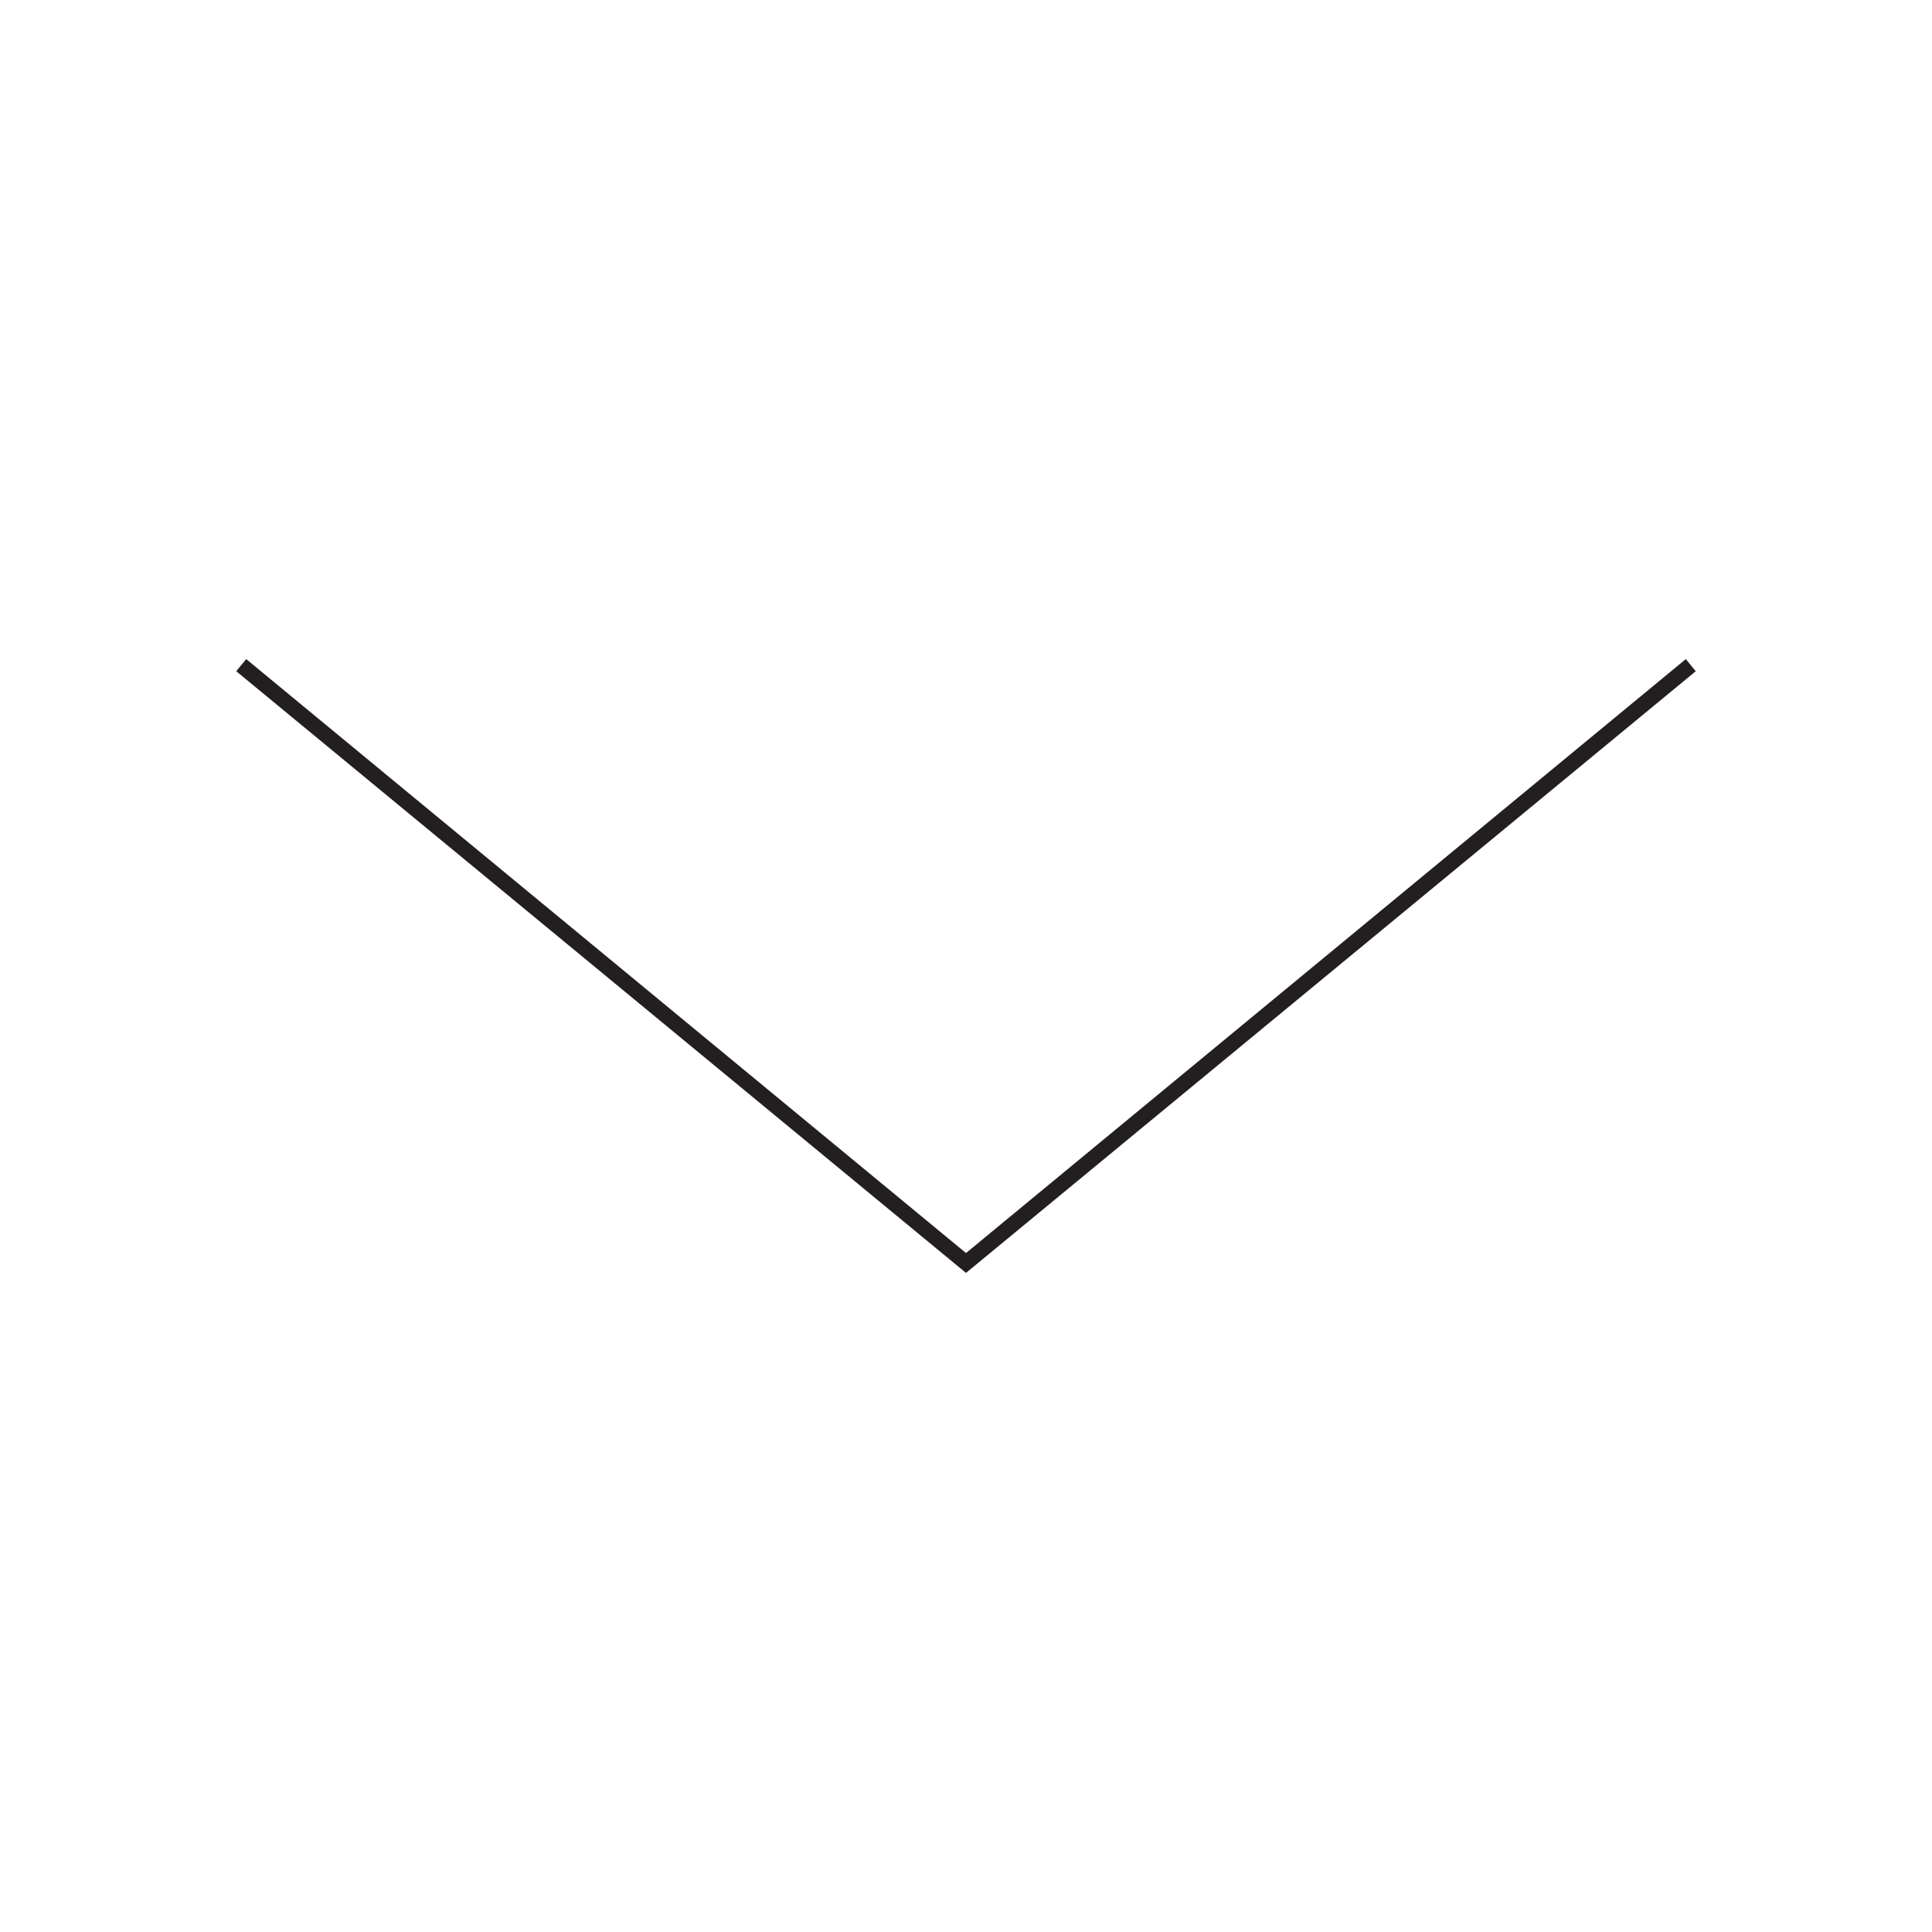
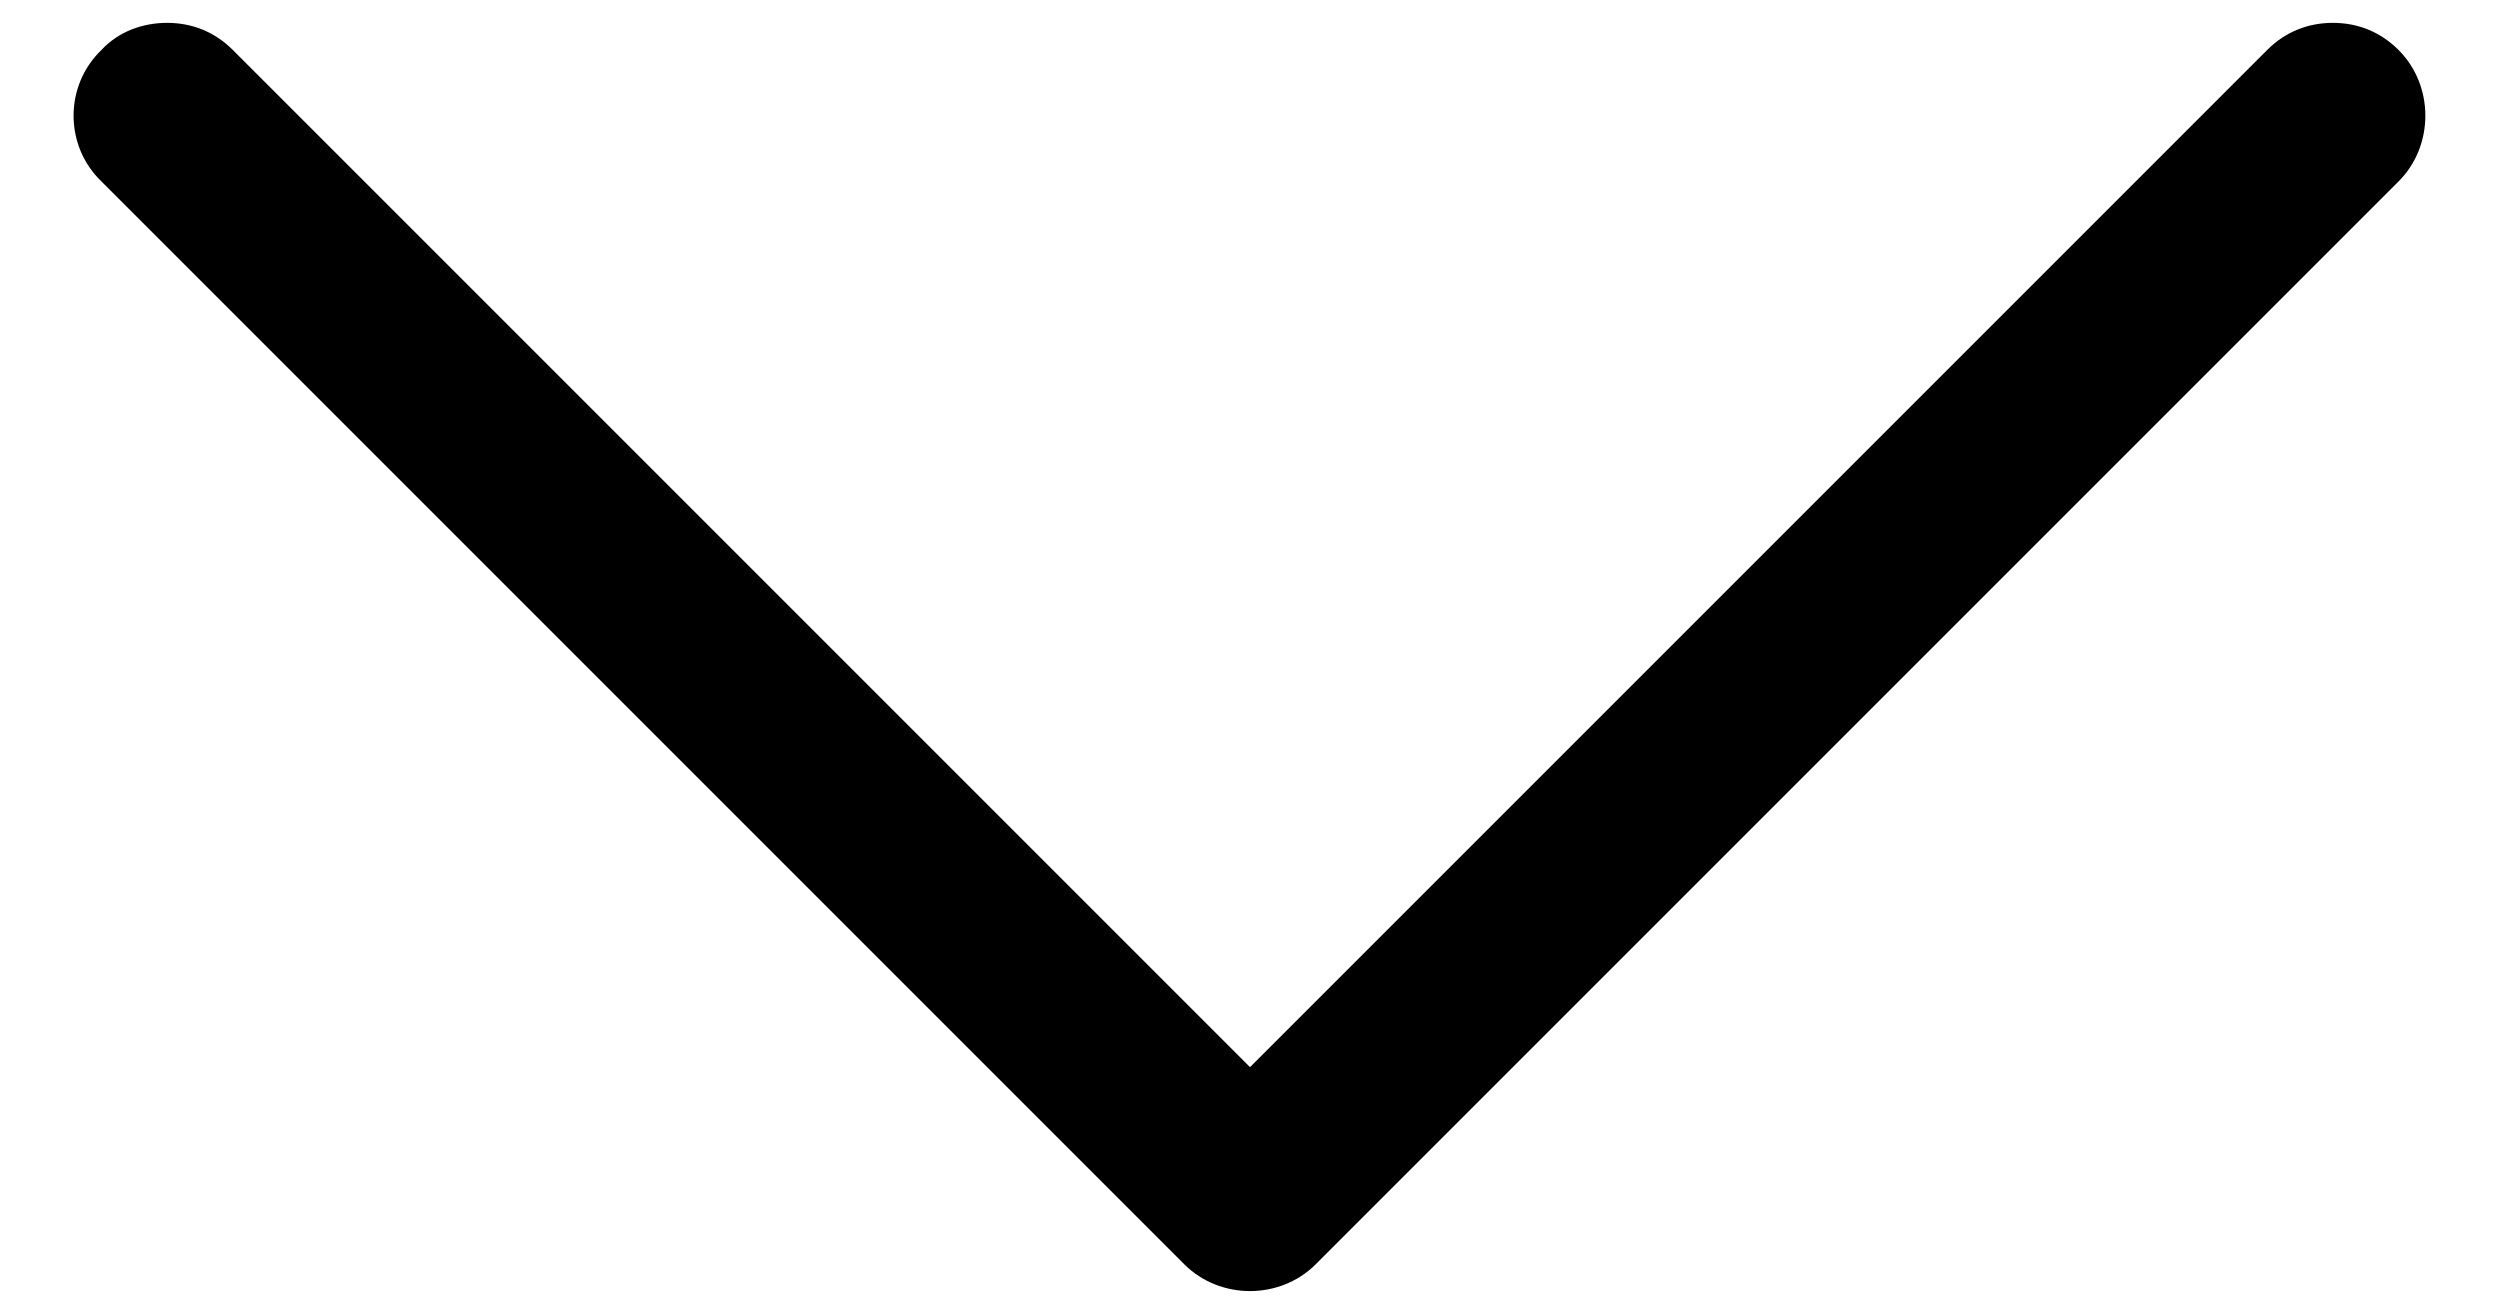
- <svg xmlns="http://www.w3.org/2000/svg" version="1.1" id="Layer_1" x="0px" y="0px" viewBox="0 0 175 175" enable-background="new 0 0 175 175" xml:space="preserve">
-   <g>
-     <polygon fill="#231F20" points="21.4,60.8 87.5,115.3 153.6,60.8 152.7,59.7 87.5,113.5 22.3,59.7  " />
-   </g>
+ <svg xmlns="http://www.w3.org/2000/svg" version="1.1" id="Layer_1" x="0px" y="0px" viewBox="0 0 175 92" style="enable-background:new 0 0 175 92;" xml:space="preserve">
+   <path d="M7.1,12.7l75.8,75.8c0,0,0,0,0,0c2.5,2.5,6.7,2.5,9.2,0l75.8-75.8c2.5-2.5,2.5-6.7,0-9.2c-1.3-1.3-2.9-1.9-4.6-1.9  c-1.7,0-3.3,0.6-4.6,1.9L87.5,74.7L16.3,3.5c-1.3-1.3-2.9-1.9-4.6-1.9S8.3,2.2,7.1,3.5C4.5,6,4.5,10.2,7.1,12.7z" />
</svg>
